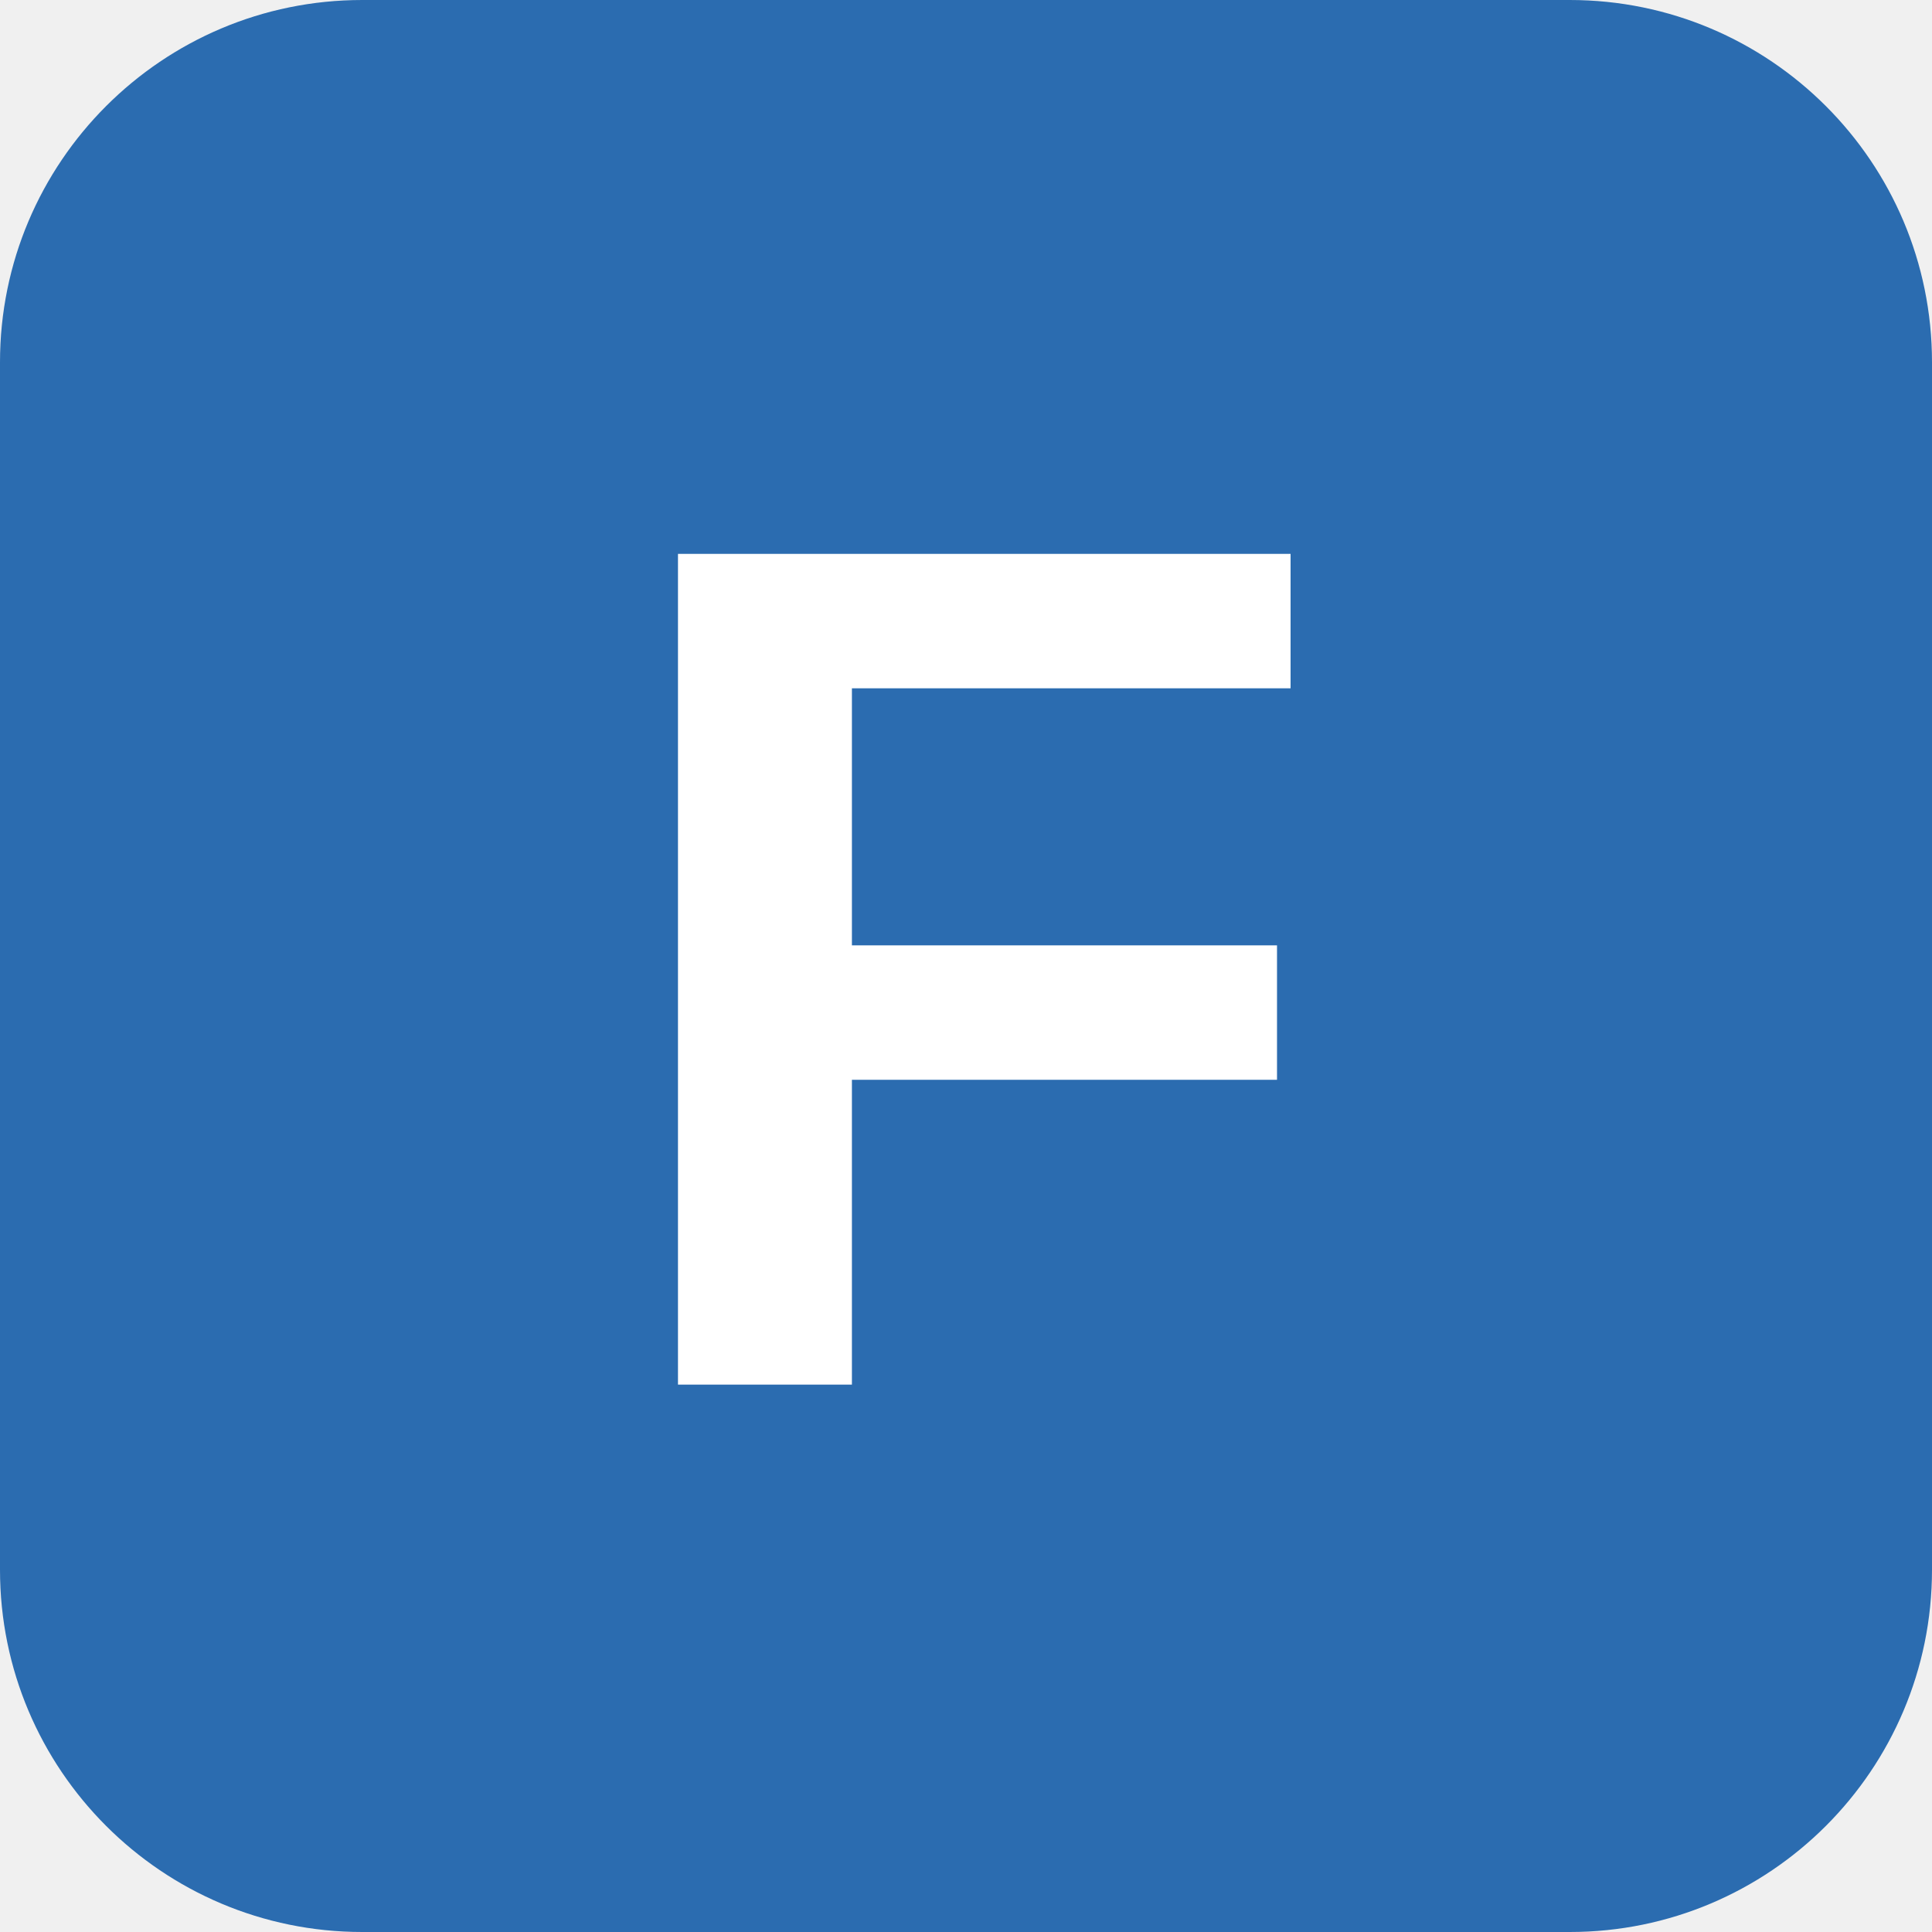
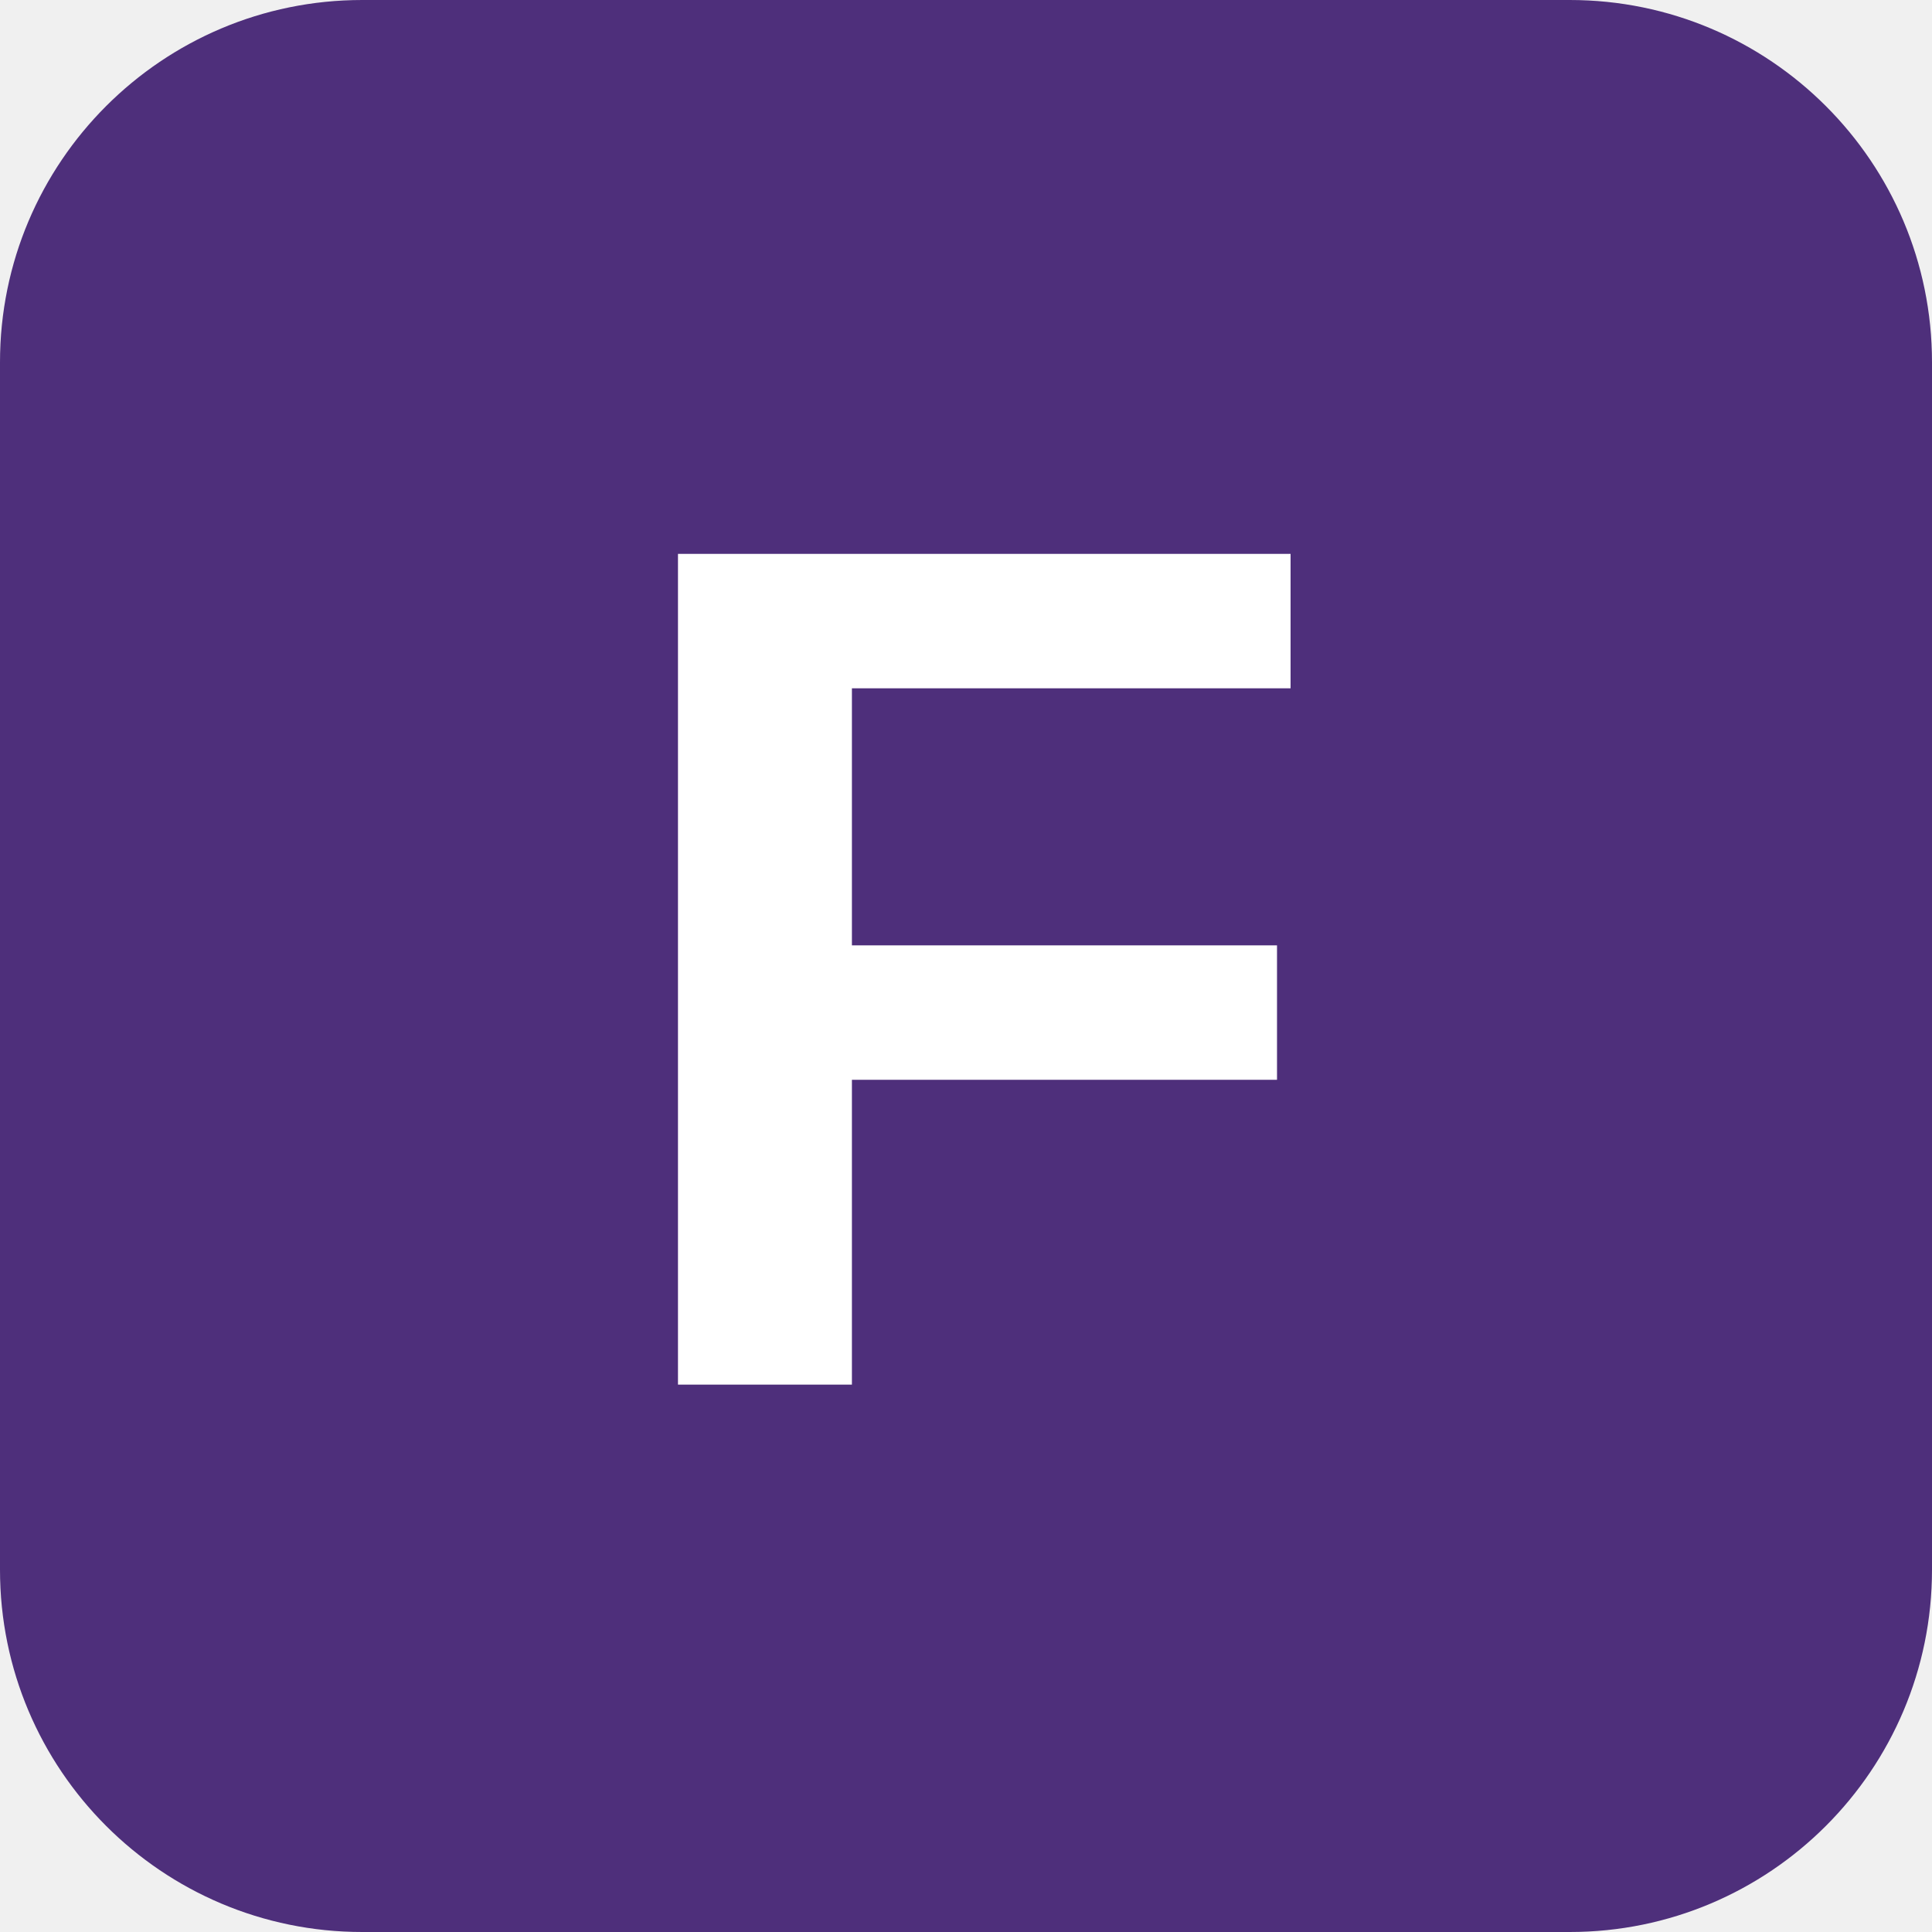
<svg xmlns="http://www.w3.org/2000/svg" viewBox="0 0 512 512">
-   <rect width="512" height="512" rx="96" fill="#2b6cb0" />
+   <rect width="512" height="512" rx="96" fill="#4e2f7b" />
  <text x="256" y="256" fill="#fff" font-family="Arial, Helvetica, sans-serif" font-size="320" font-weight="700" text-anchor="middle" dominant-baseline="central">F</text>
</svg>
